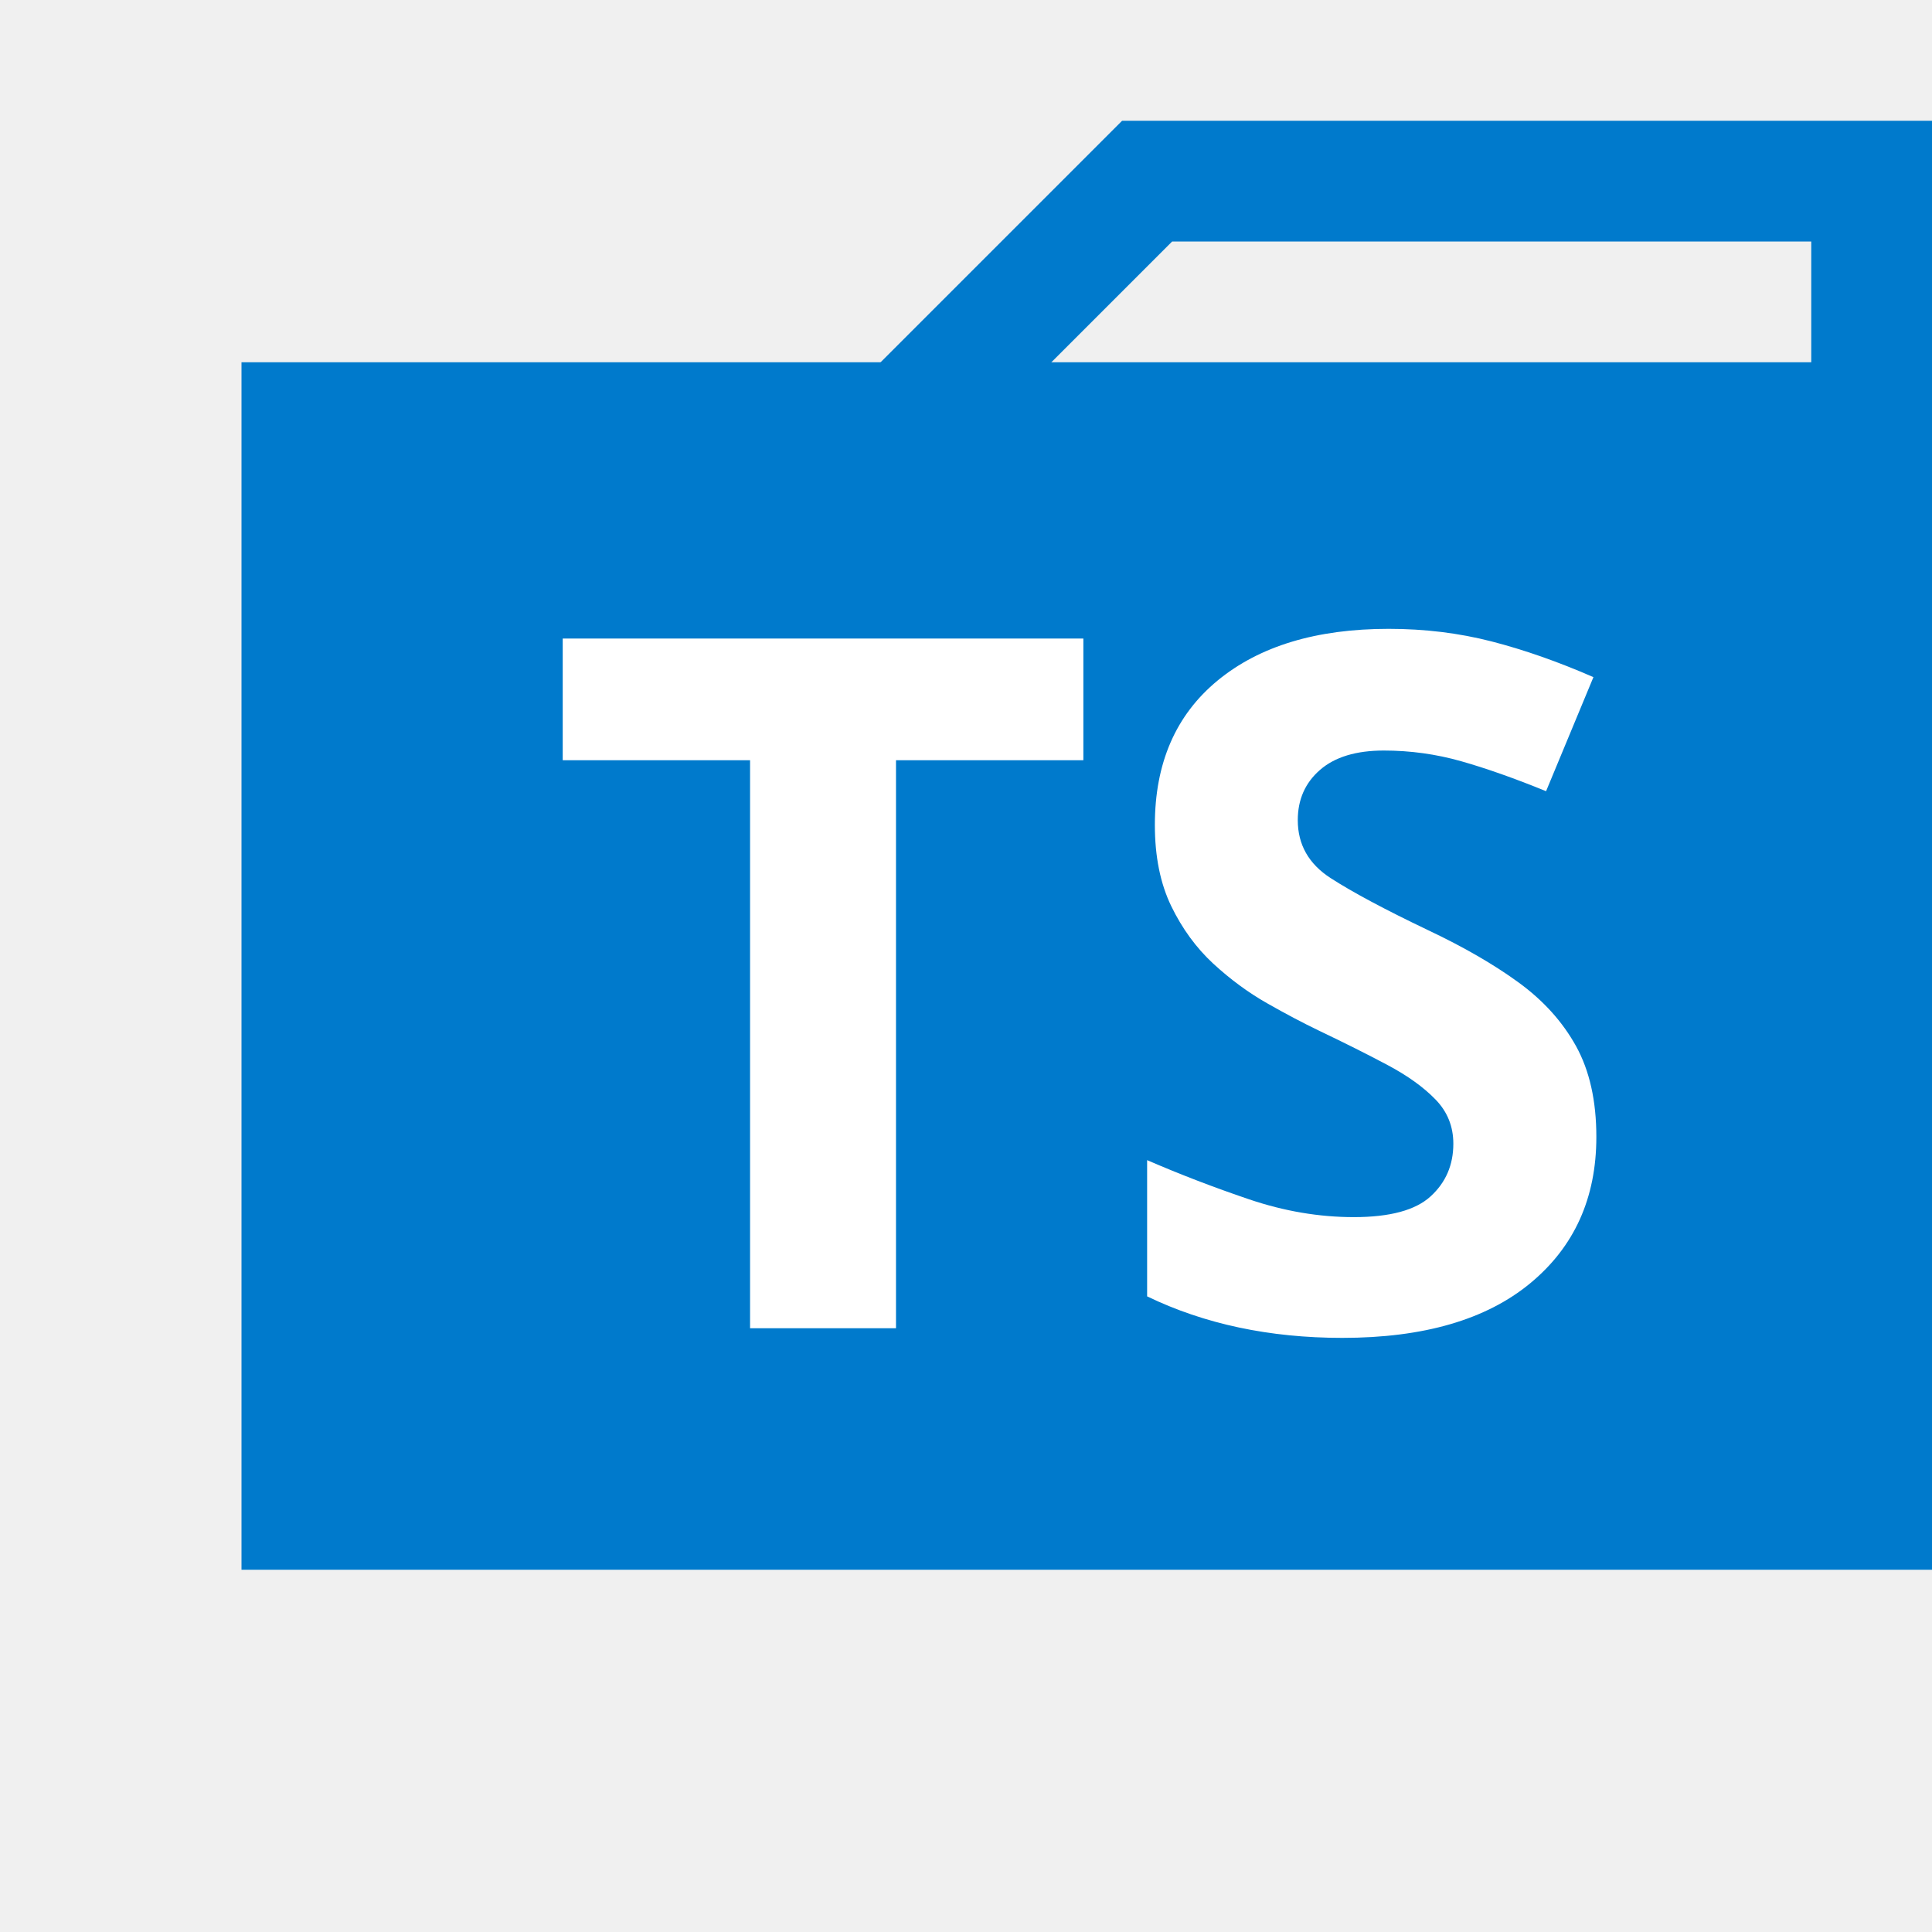
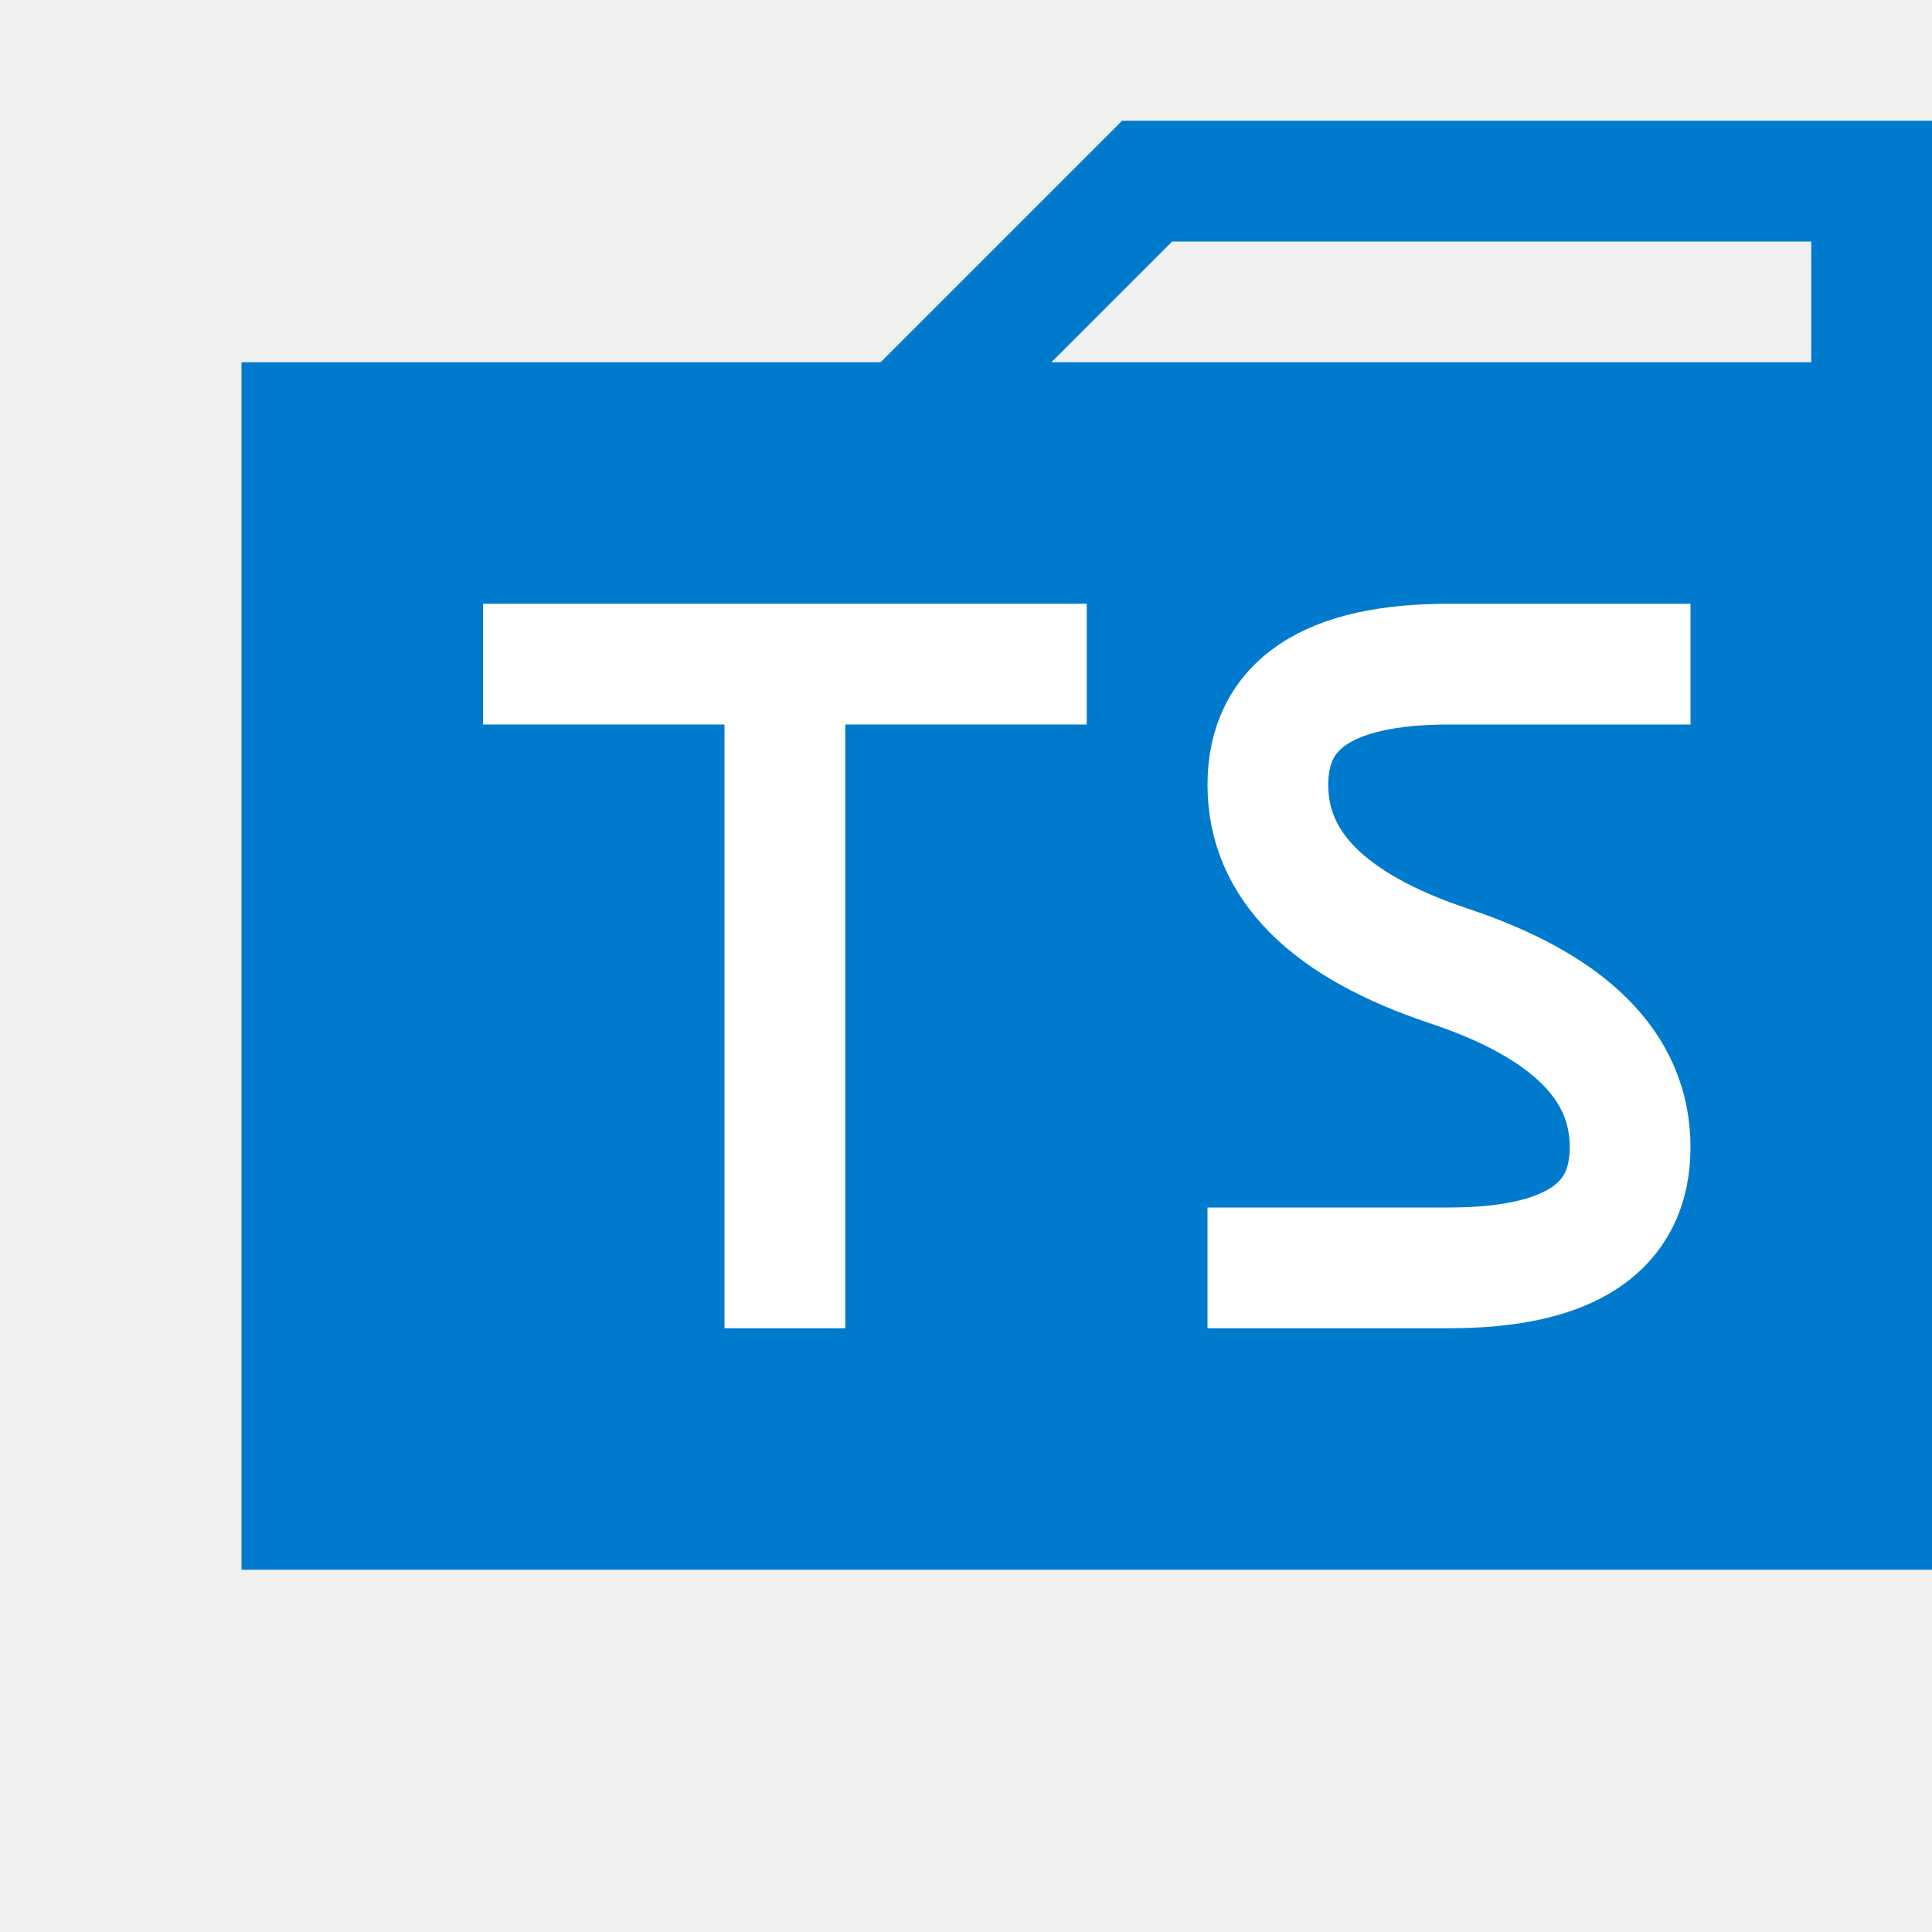
<svg xmlns="http://www.w3.org/2000/svg" version="1.1" width="320" height="320">
  <rect x="40" y="60" width="280" height="200" fill="#007acc" />
  <polyline points="150,70 190,30 310,30 310,70" fill="none" stroke="#007acc" stroke-width="20" />
-   <text x="90" y="220" font-family="Trebuchet MS" font-size="160" font-weight="bold" fill="#fff">TS</text>
+   <g fill="none" stroke="#fff" stroke-width="20" transform="translate(80 100)">
+     <line x1="0" y1="10" x2="100" y2="10" />
+     <line x1="50" y1="10" x2="50" y2="120" />
+     <path d="M 200,10 H 160 Q 130,10 130,30 Q 130,50 160,60 Q 190,70 190,90 Q 190,110 160,110 H 120" />
+   </g>
</svg>
